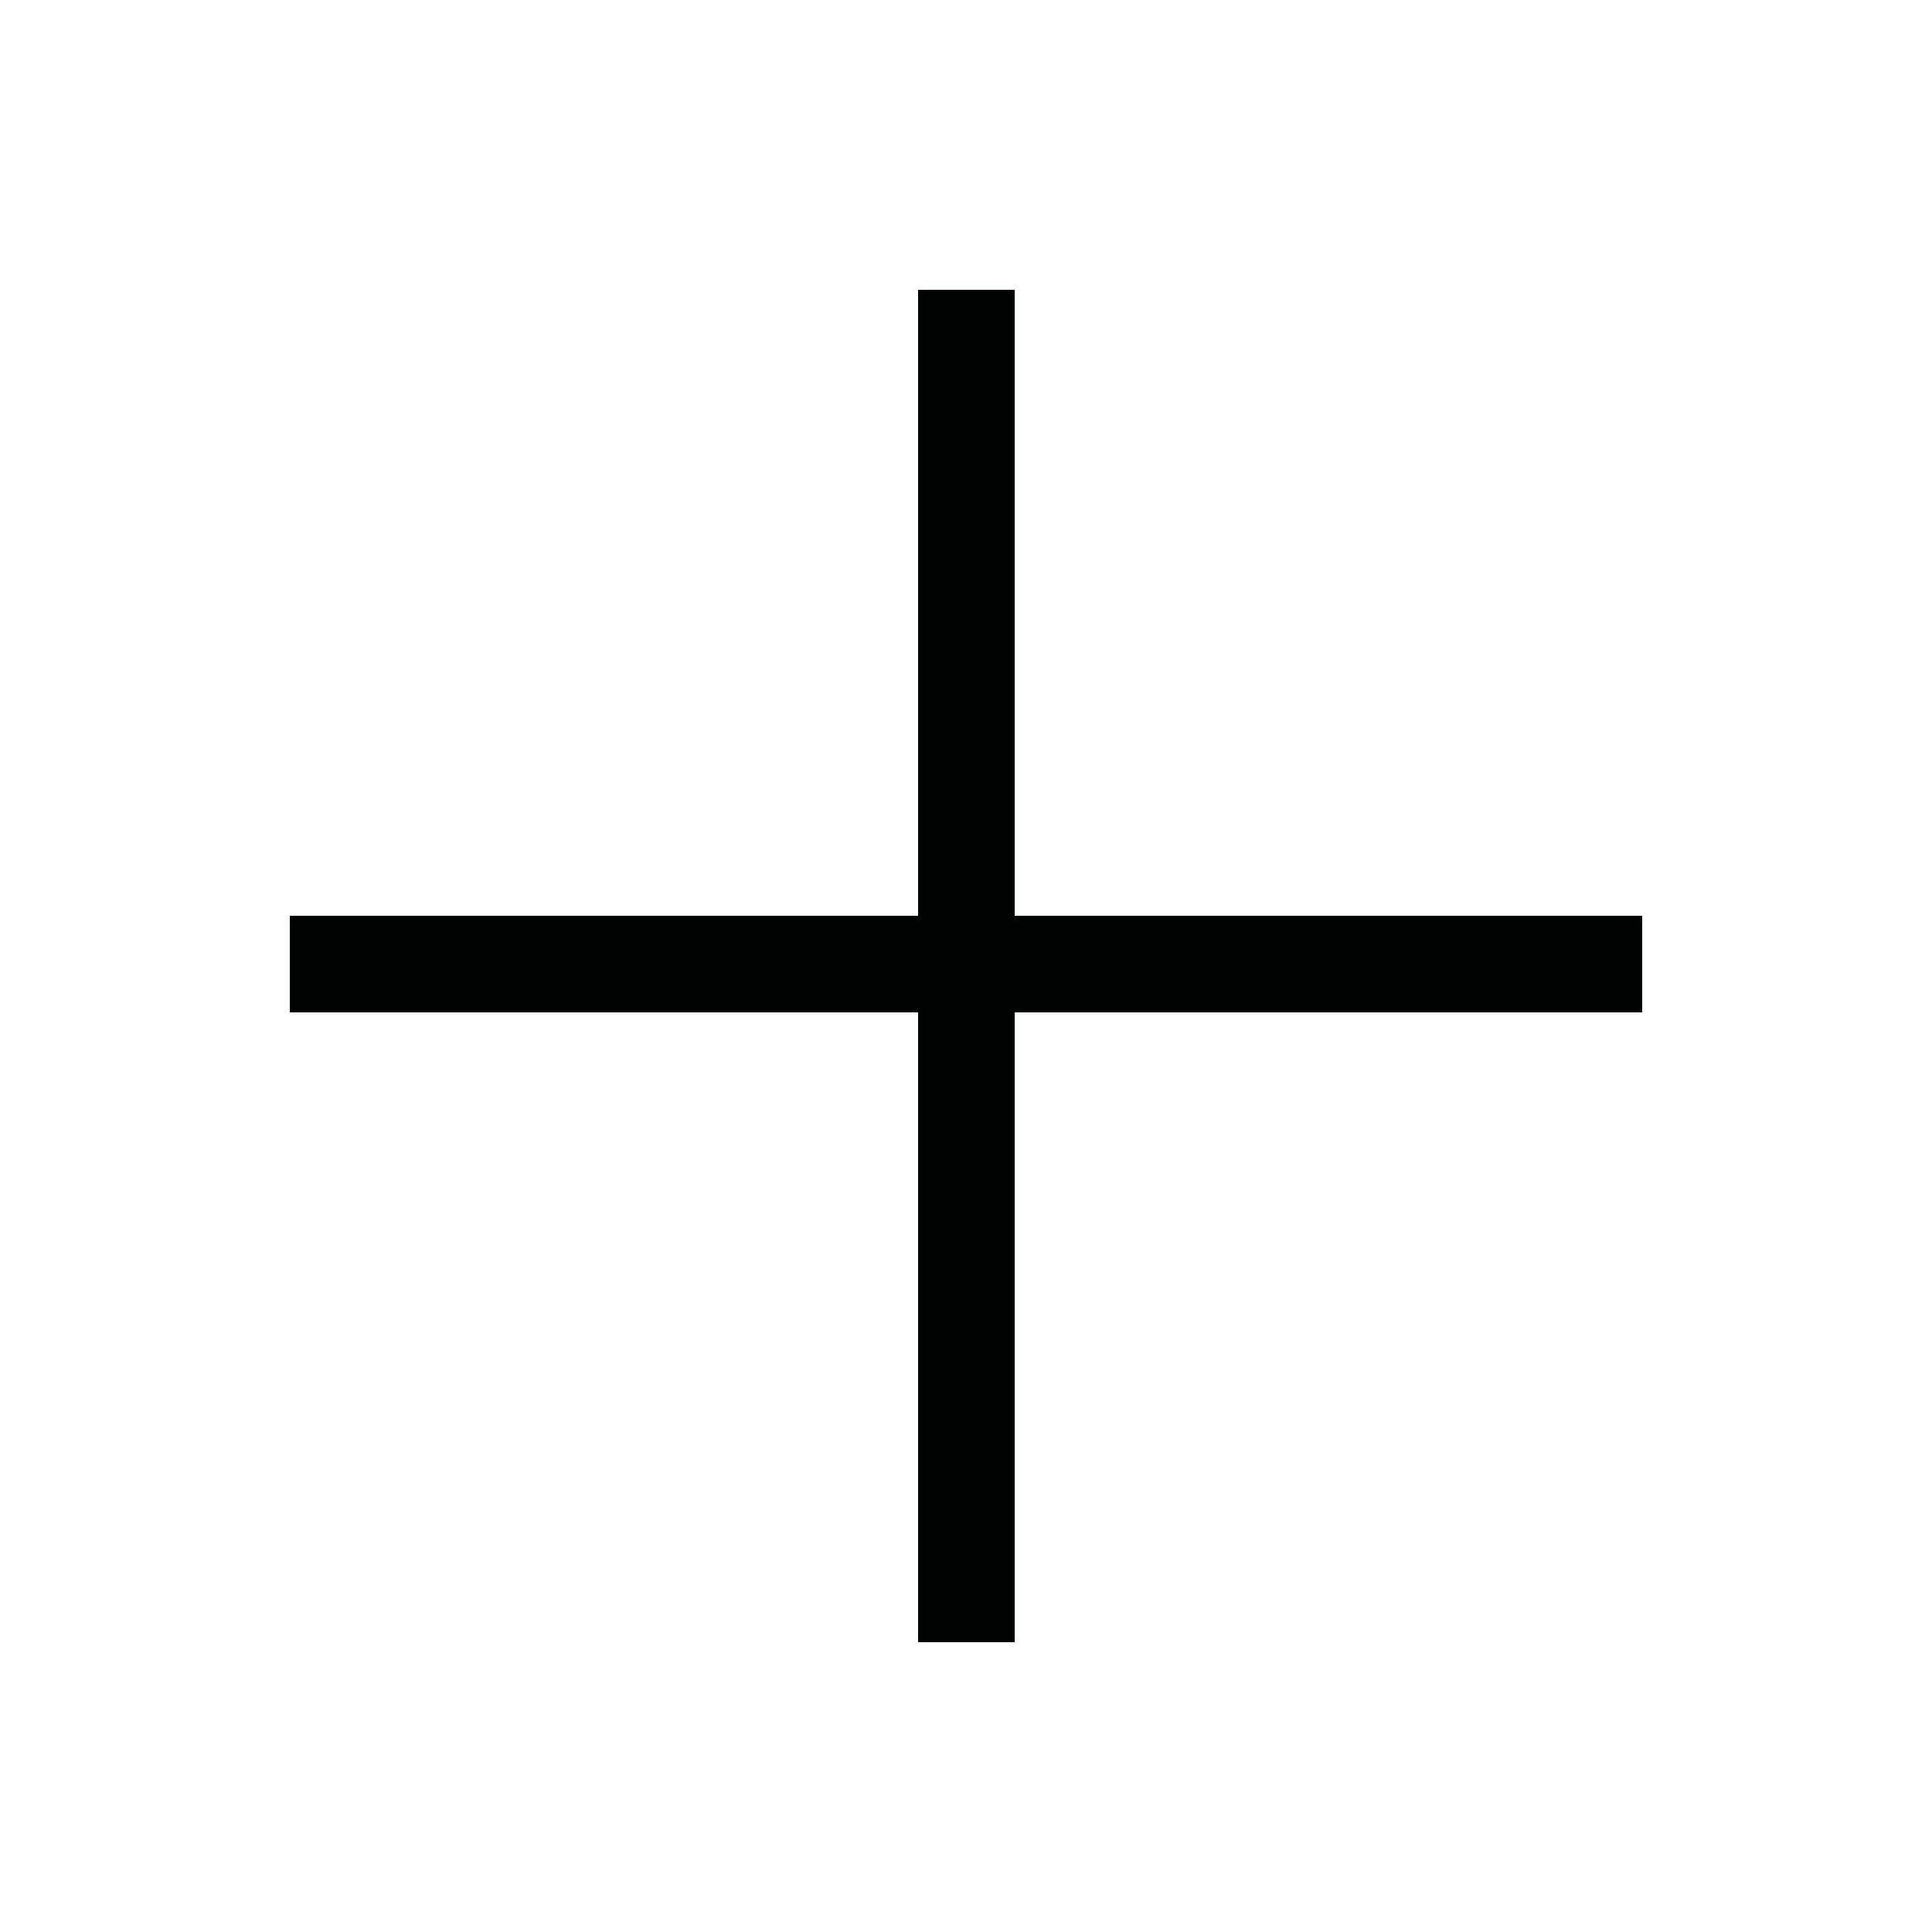
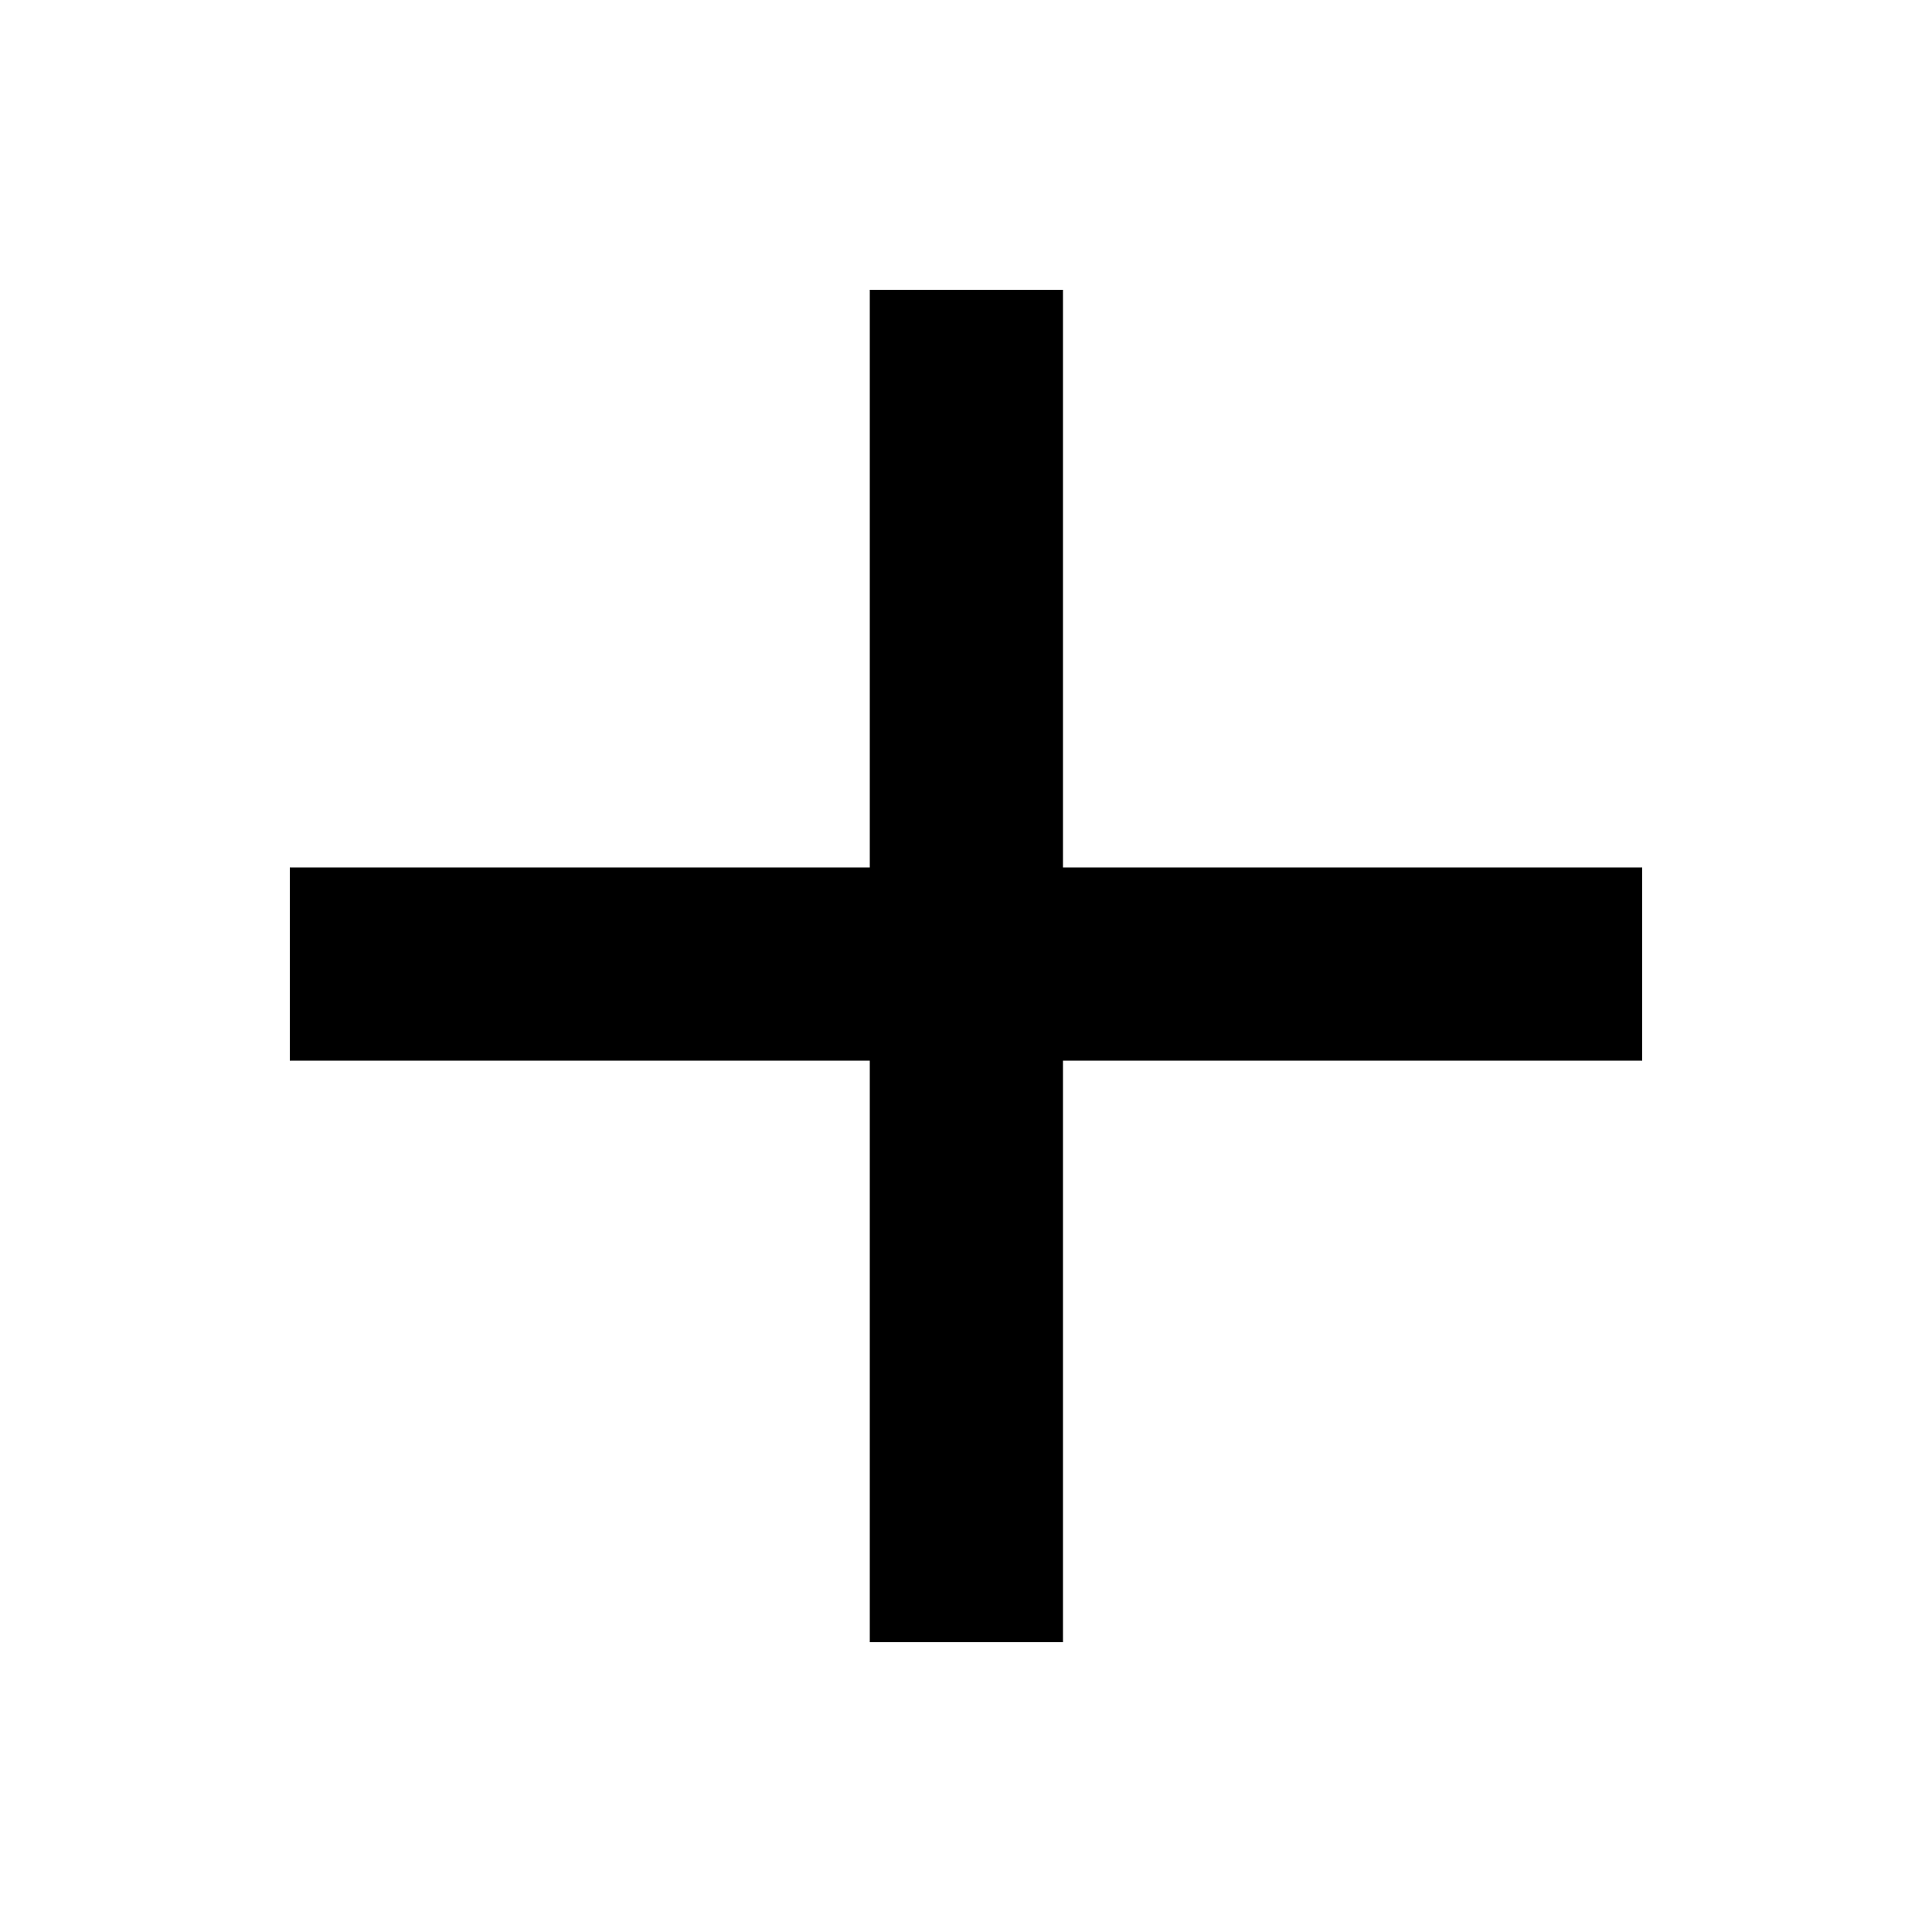
<svg xmlns="http://www.w3.org/2000/svg" version="1.1" id="Слой_1" x="0px" y="0px" width="20px" height="20px" viewBox="0 0 20 20" enable-background="new 0 0 20 20" xml:space="preserve">
-   <path fill-rule="evenodd" clip-rule="evenodd" fill="none" stroke="#010202" stroke-miterlimit="10" d="M10.004,17V3" />
-   <path fill-rule="evenodd" clip-rule="evenodd" fill="none" stroke="#010202" stroke-miterlimit="10" d="M3,9.98h14" />
+   <path fill-rule="evenodd" clip-rule="evenodd" fill="none" stroke="#000000" stroke-width="2" stroke-miterlimit="10" d="M10.004,17V3" />
+   <path fill-rule="evenodd" clip-rule="evenodd" fill="none" stroke="#000000" stroke-width="2" stroke-miterlimit="10" d="M3,9.98h14" />
</svg>
